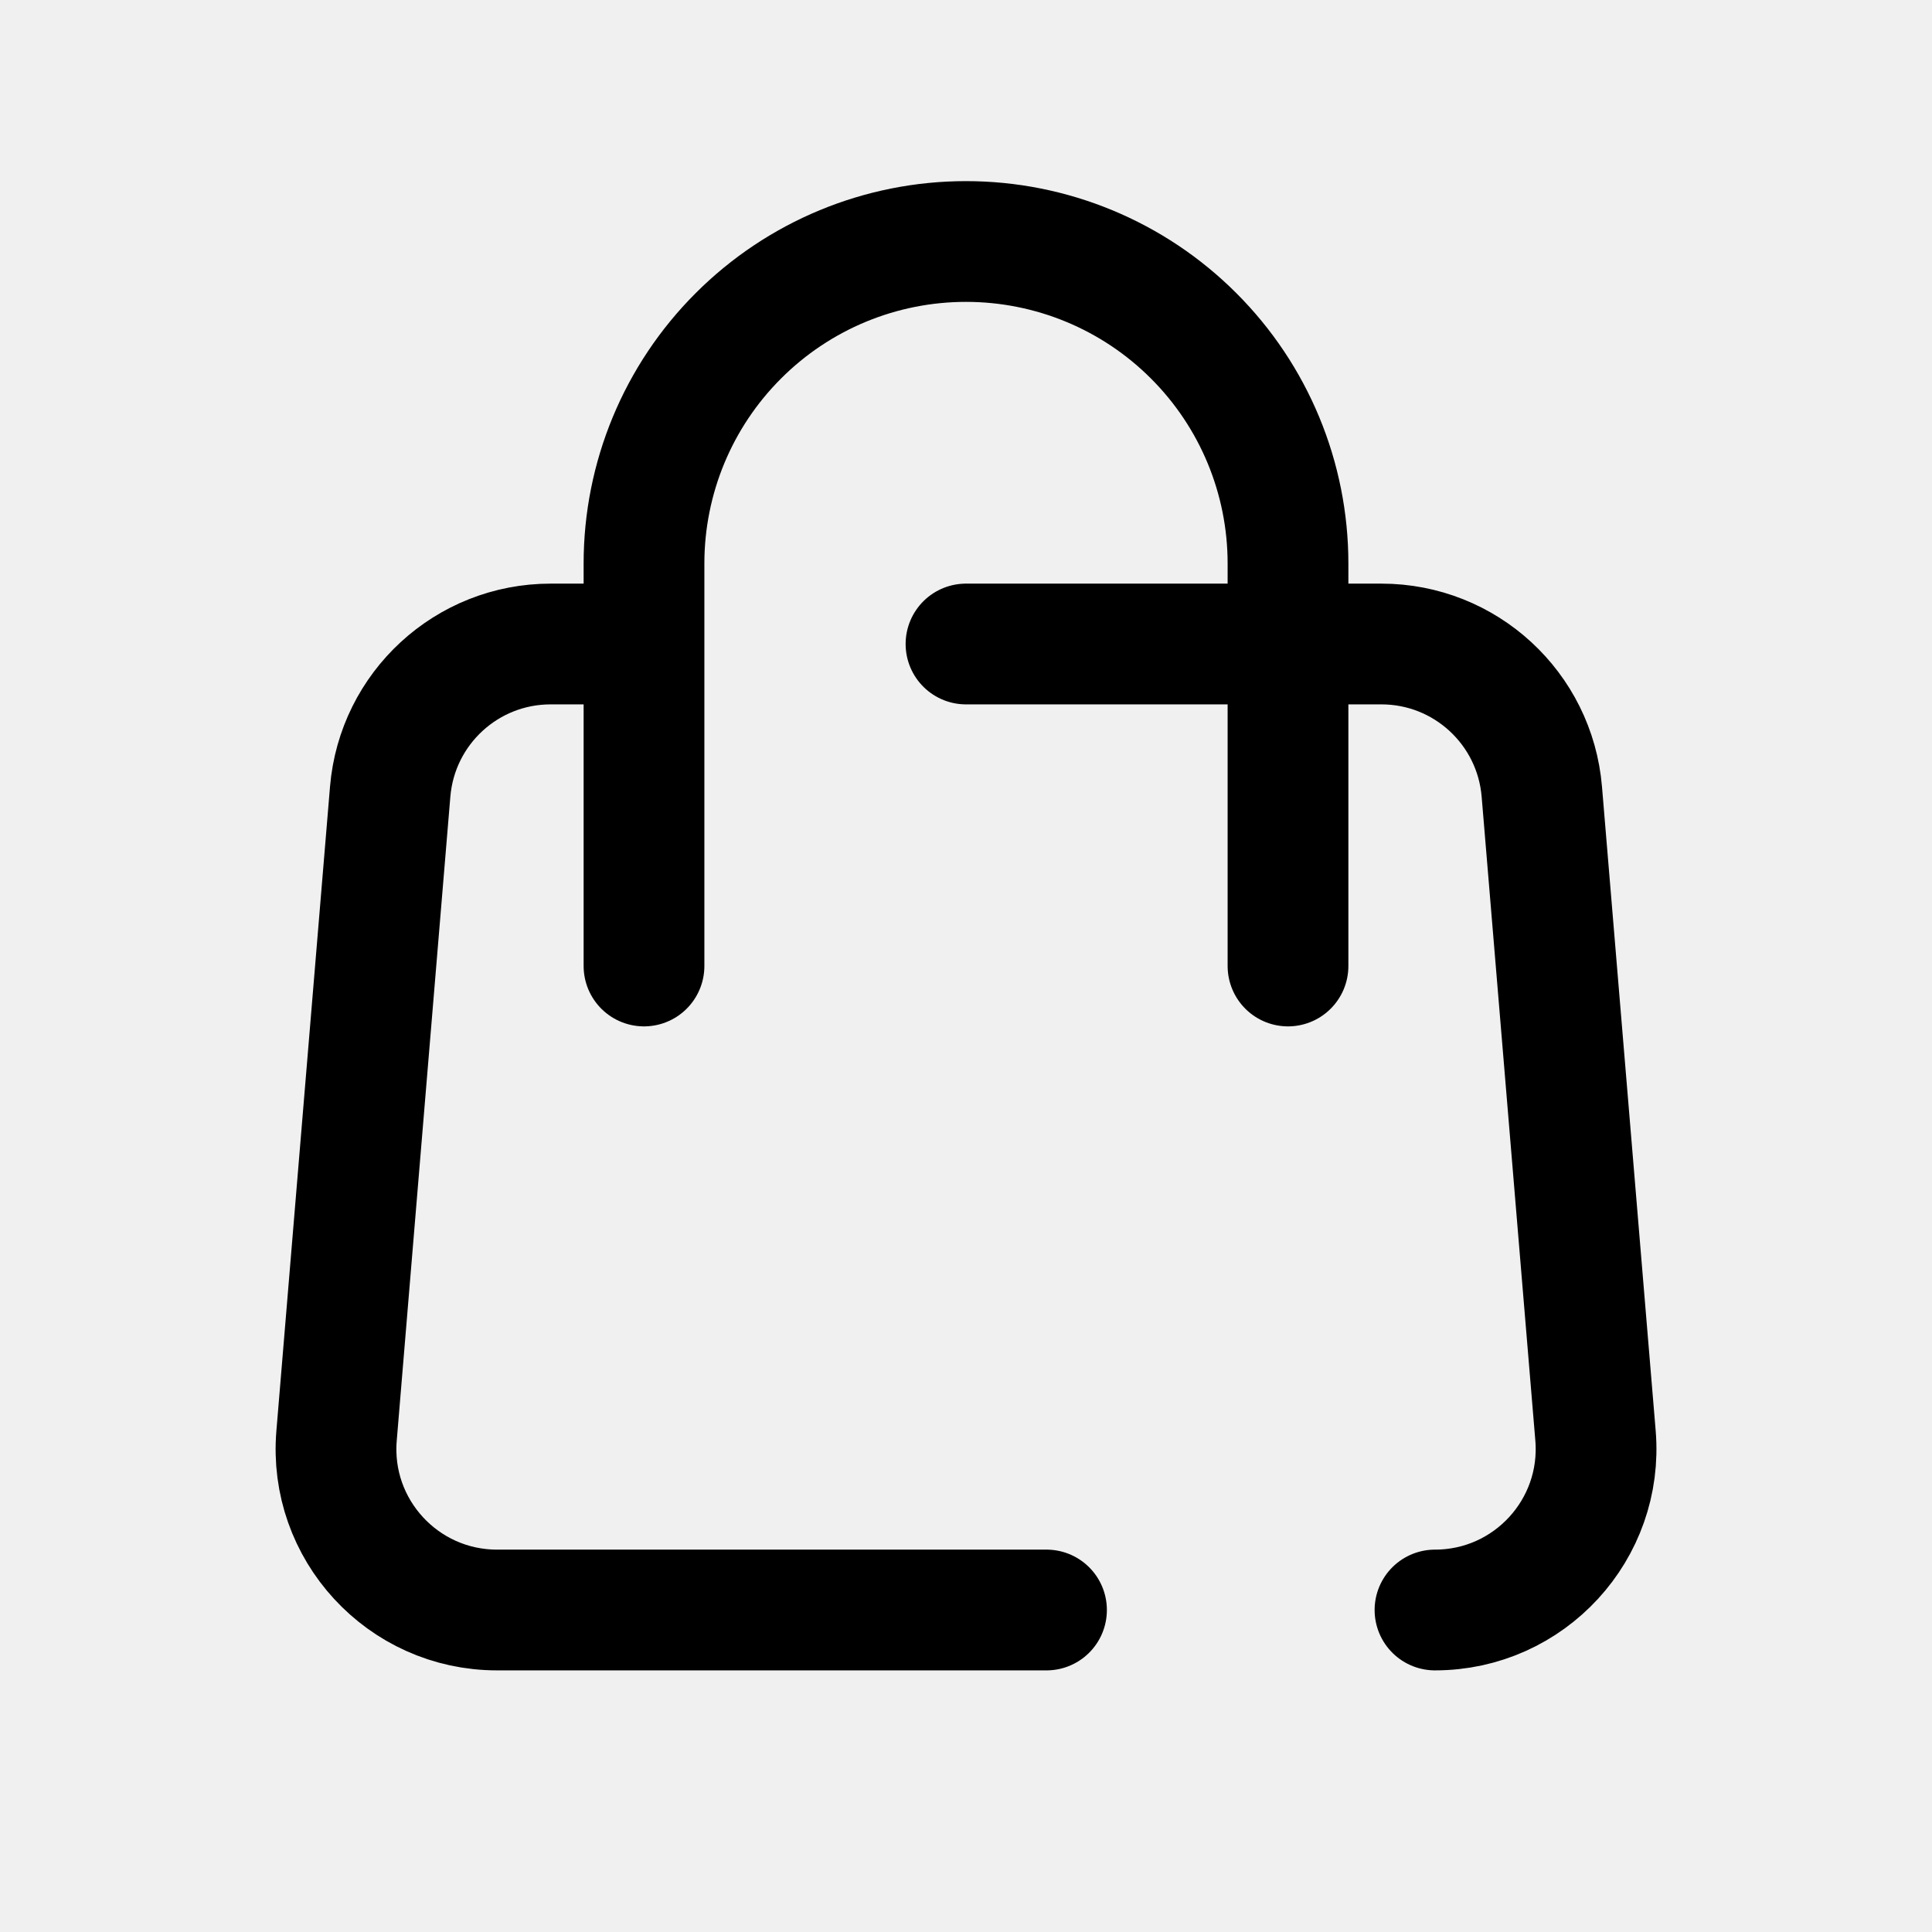
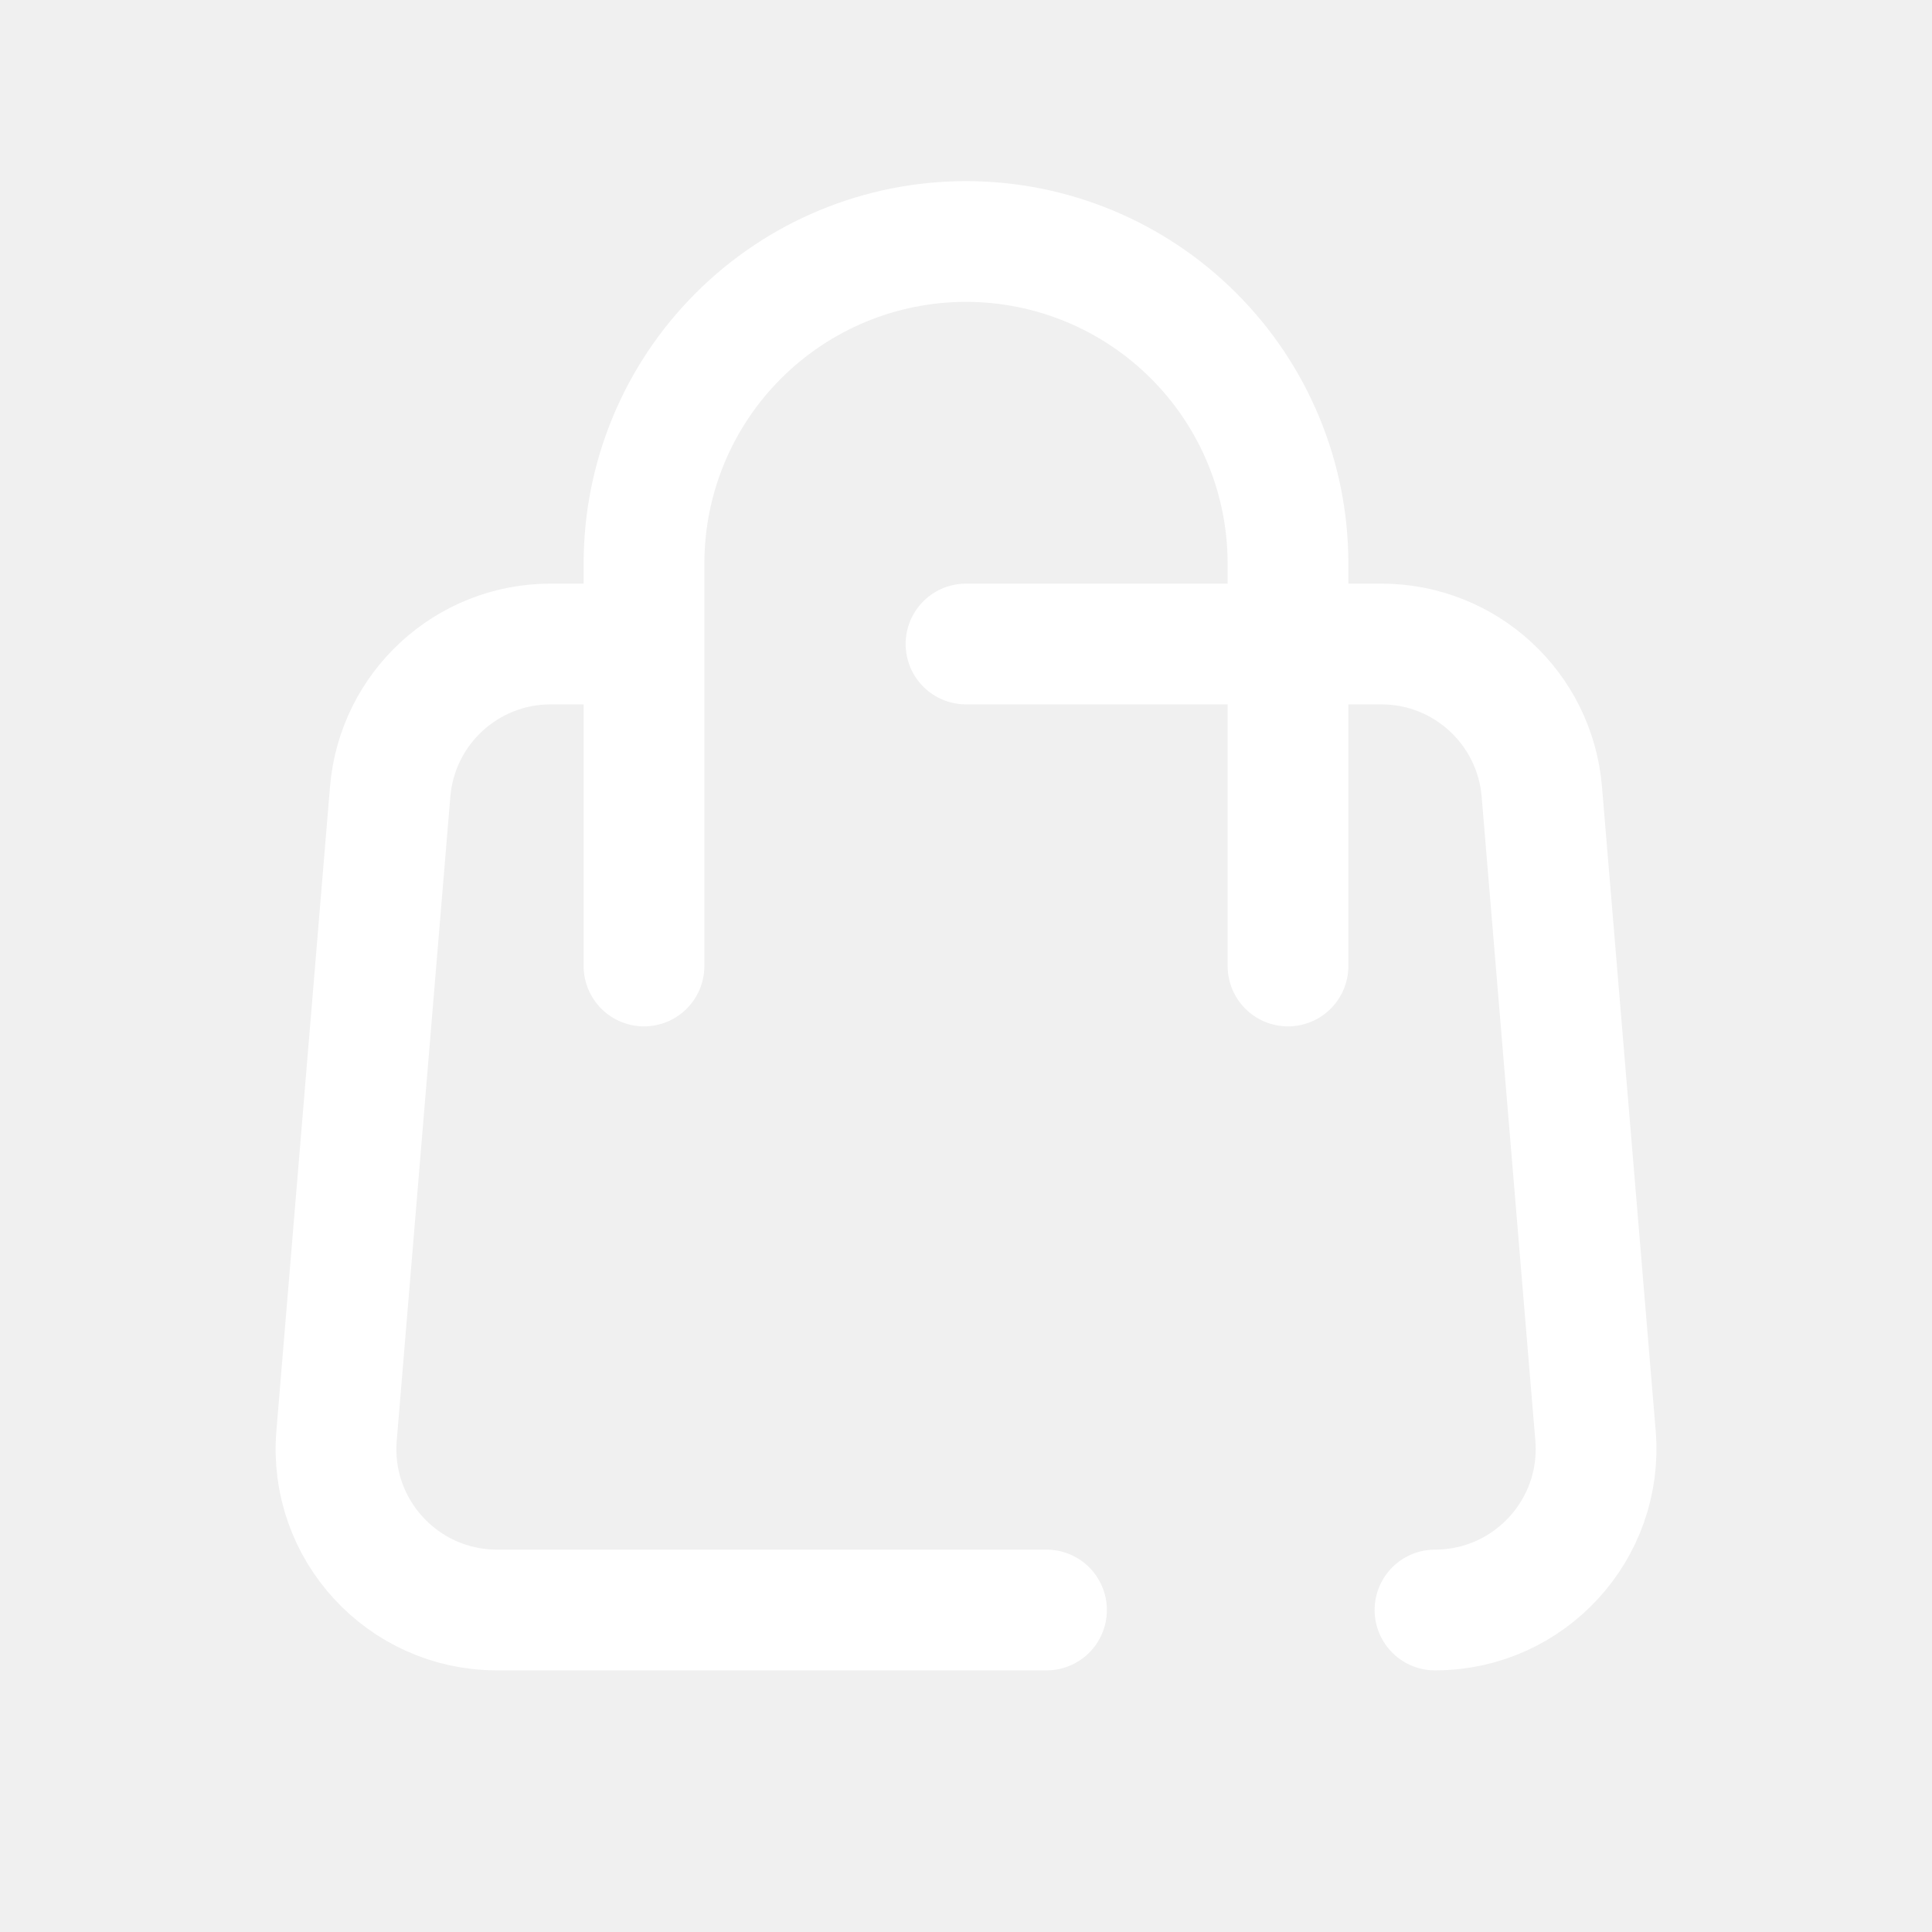
<svg xmlns="http://www.w3.org/2000/svg" viewBox="0 0 24 24" fill="none">
-   <path d="M17.826 20C18.997 20 19.917 19 19.82 17.834L19.153 9.834C19.066 8.797 18.2 8 17.16 8H16M16 8H12M16 8L16 7C16 5.939 15.579 4.922 14.828 4.172C14.078 3.421 13.061 3 12 3C10.939 3 9.922 3.421 9.172 4.172C8.421 4.922 8 5.939 8 7L8 8M16 8L16 12M8 8H6.84C5.8 8 4.934 8.797 4.847 9.834L4.181 17.834C4.083 19 5.004 20 6.174 20H13M8 8L8 12" stroke="black" stroke-width="1.5" stroke-linecap="round" stroke-linejoin="round" />
+   <path d="M17.826 20C18.997 20 19.917 19 19.82 17.834L19.153 9.834C19.066 8.797 18.2 8 17.16 8H16M16 8H12M16 8L16 7C16 5.939 15.579 4.922 14.828 4.172C14.078 3.421 13.061 3 12 3C10.939 3 9.922 3.421 9.172 4.172C8.421 4.922 8 5.939 8 7L8 8M16 8L16 12M8 8H6.84C5.8 8 4.934 8.797 4.847 9.834L4.181 17.834C4.083 19 5.004 20 6.174 20H13M8 8L8 12" stroke="white" stroke-width="1.5" stroke-linecap="round" stroke-linejoin="round" />
</svg>
